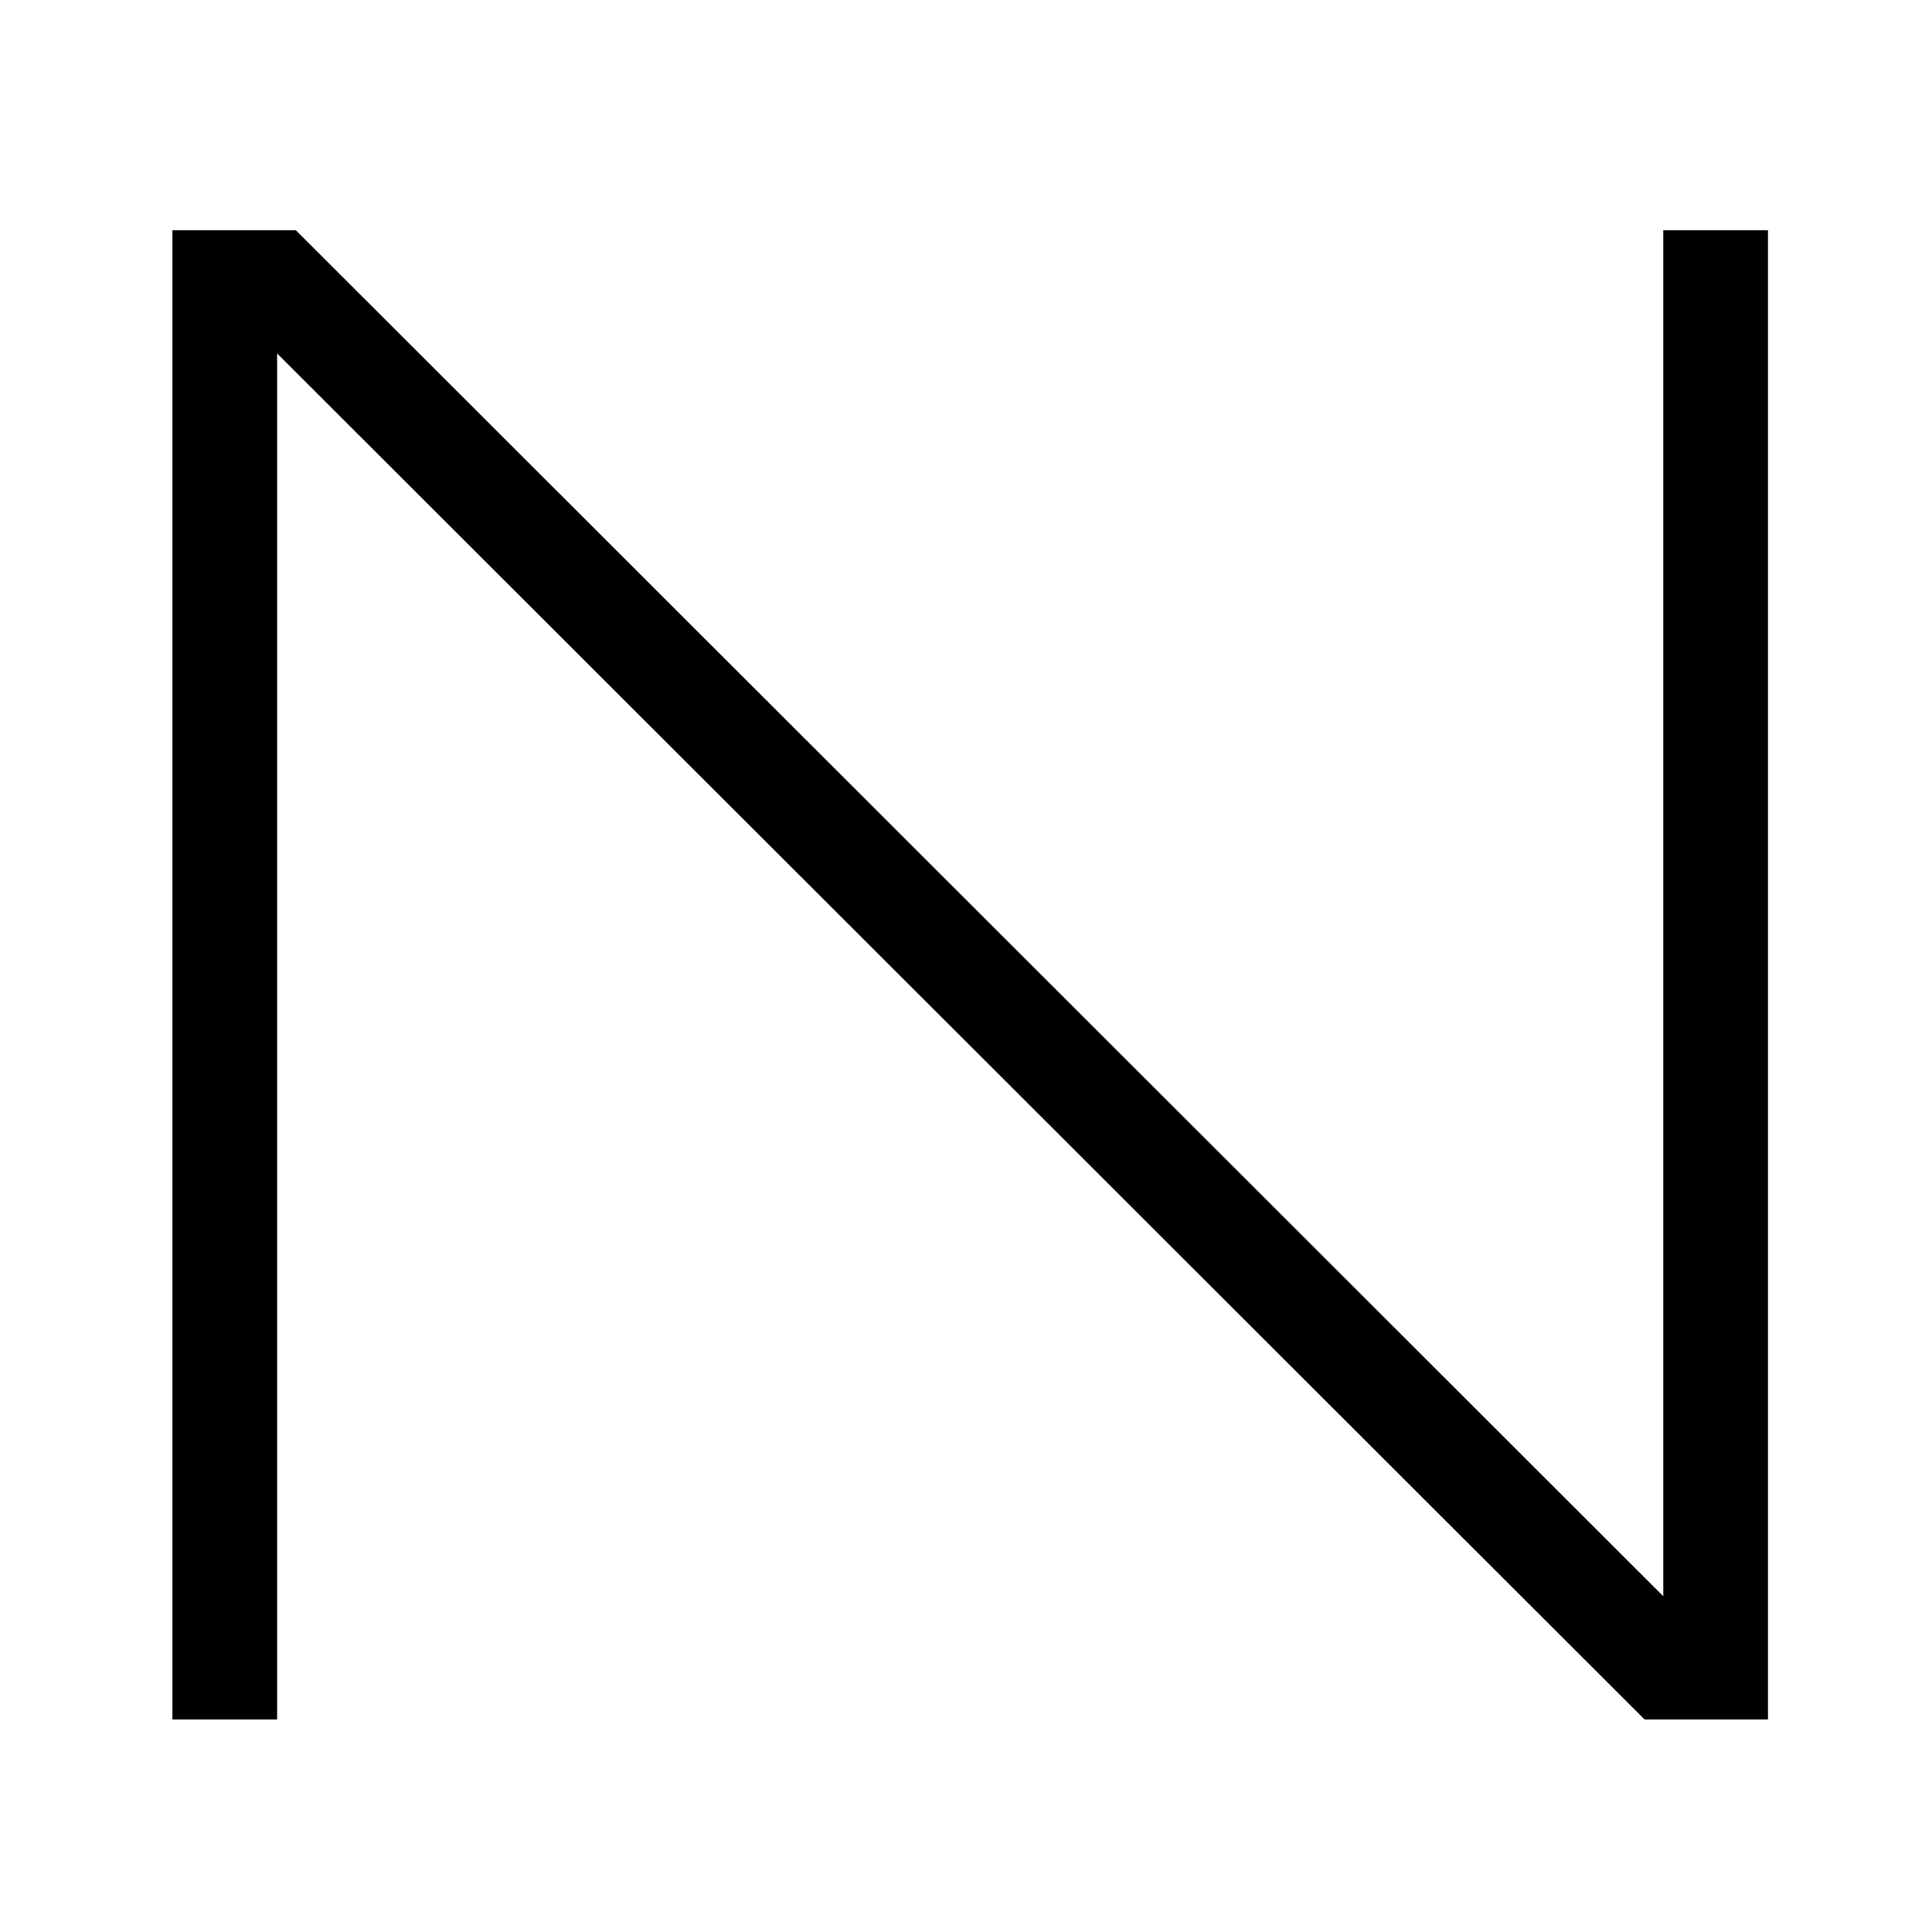
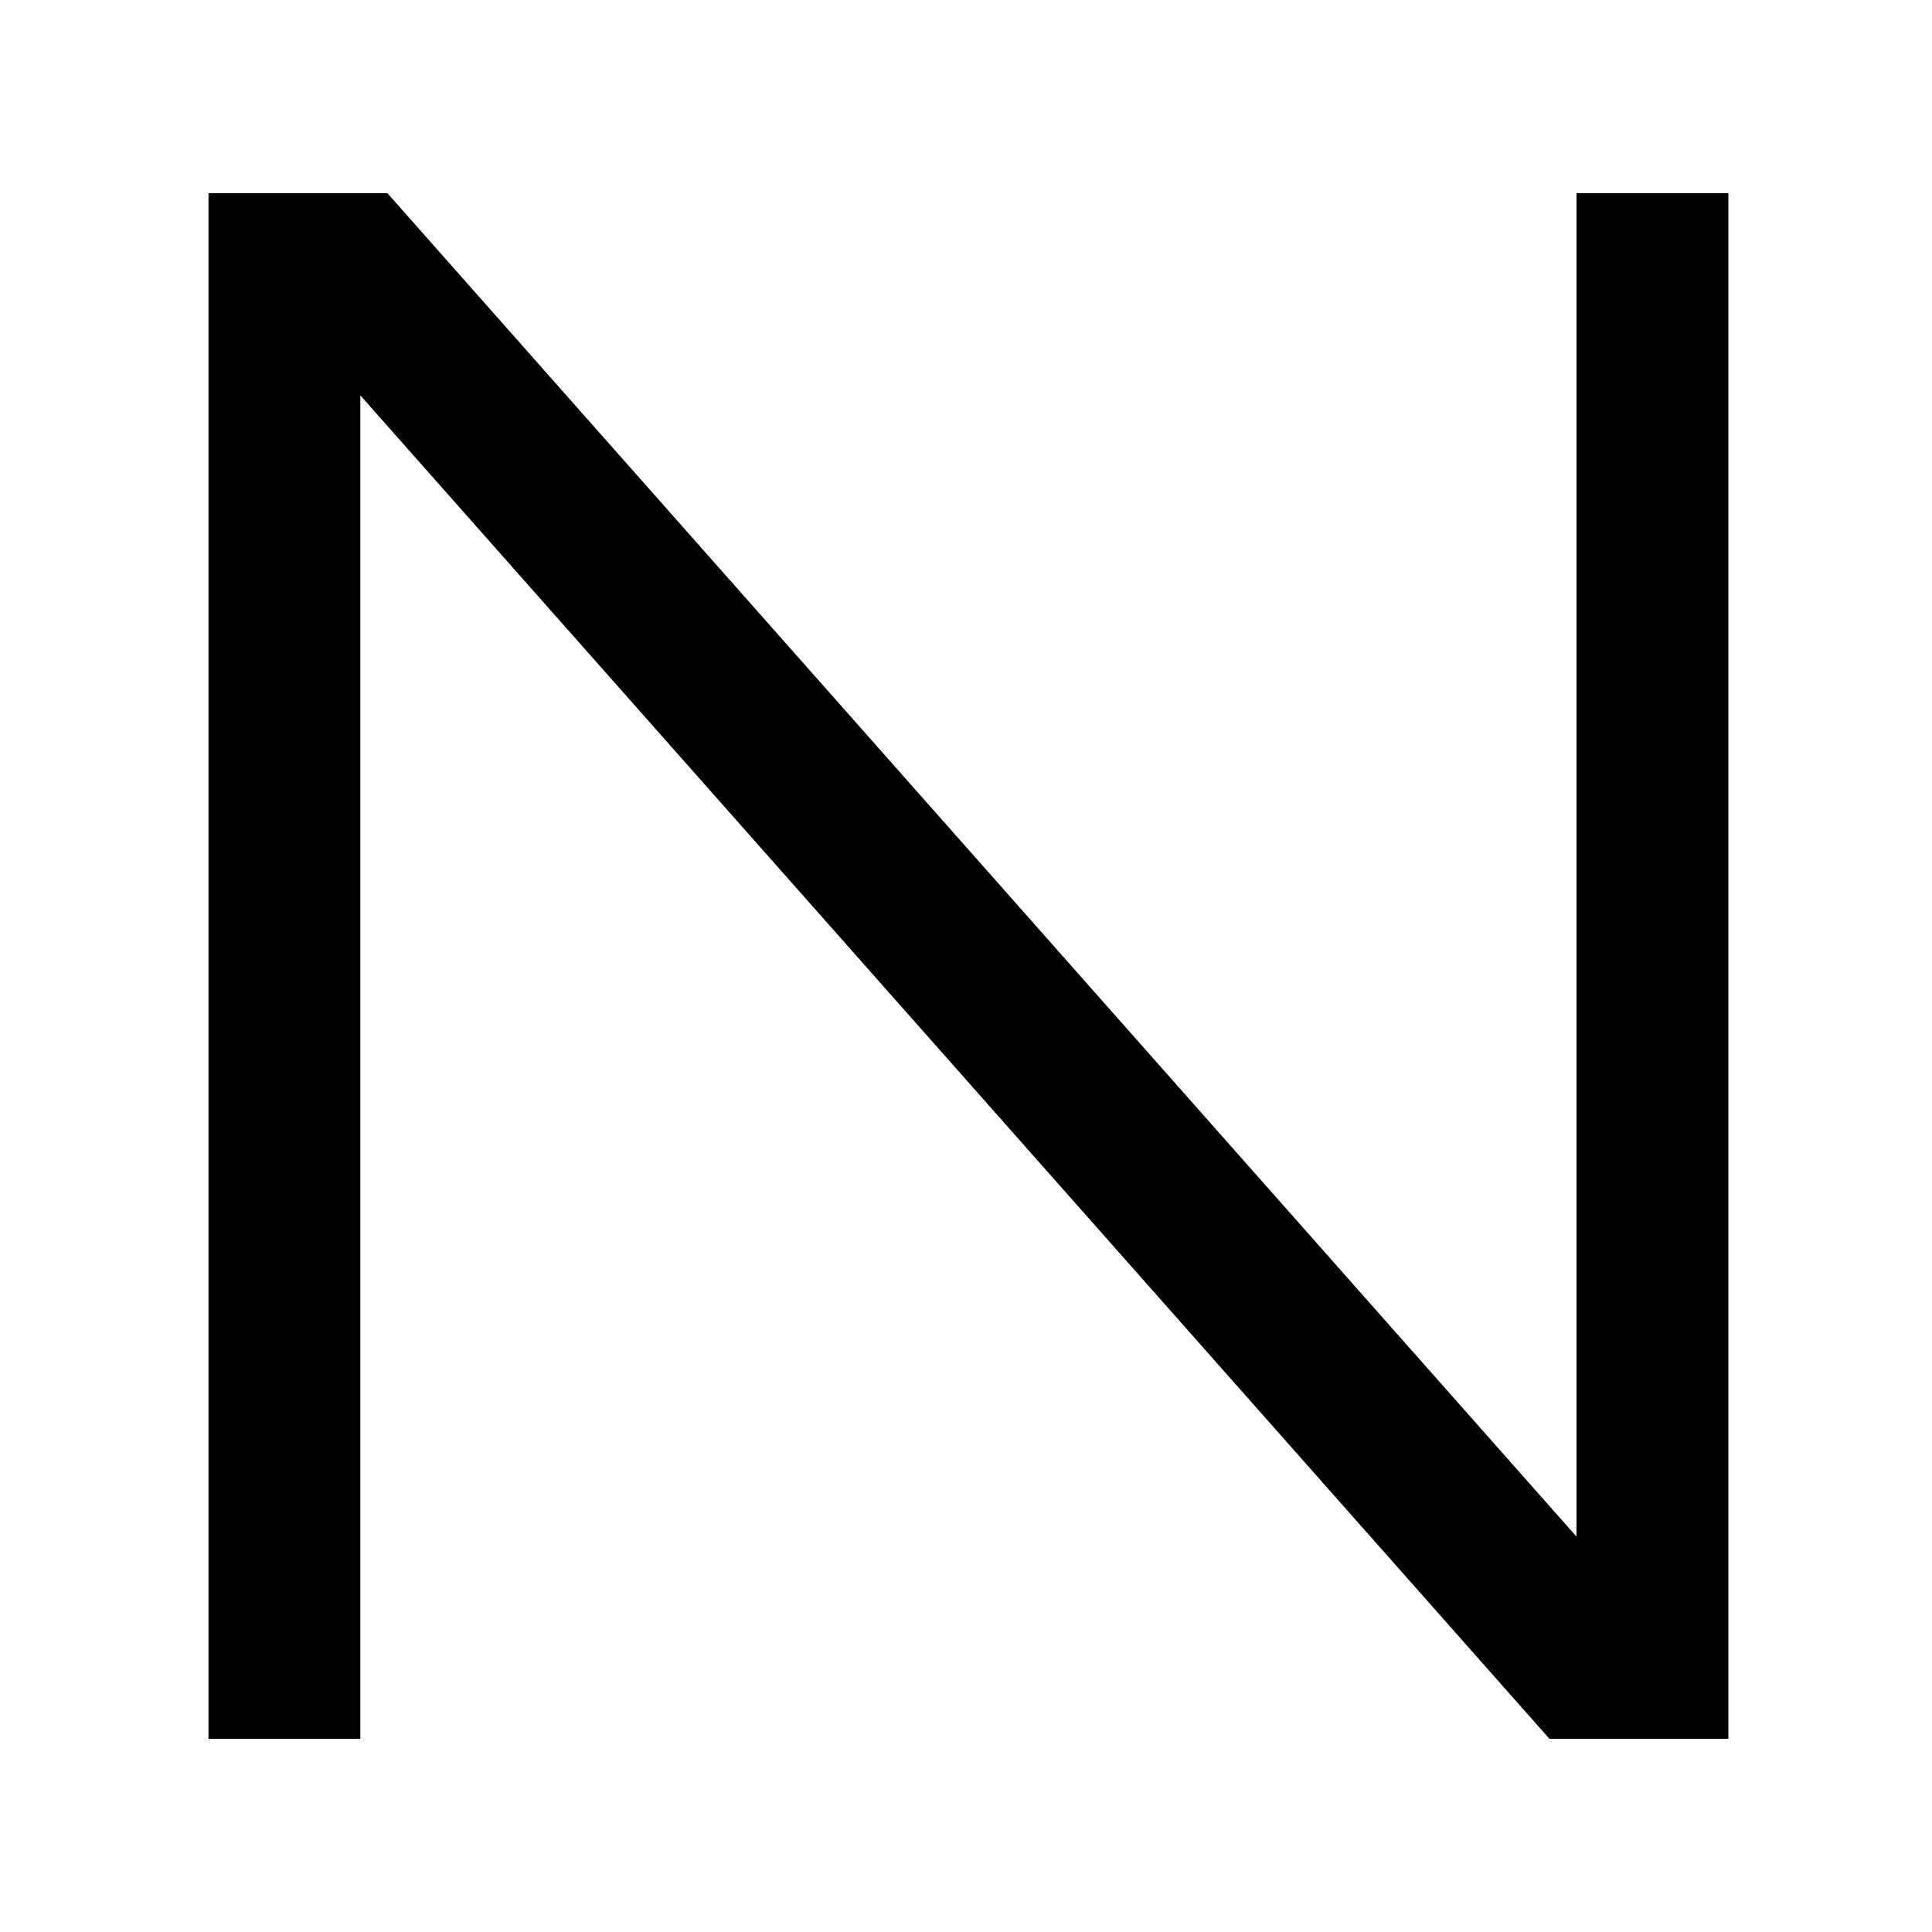
<svg xmlns="http://www.w3.org/2000/svg" width="1000" height="1000" viewBox="0 0 264.583 264.583" version="1.1" id="svg8">
  <defs id="defs2">
    <clipPath id="clipPath900" clipPathUnits="userSpaceOnUse">
      <rect y="50.56" x="0" height="246.441" width="264.583" id="rect902" style="fill:none;stroke:#000000;stroke-width:0.265;stroke-miterlimit:4;stroke-dasharray:none;stroke-opacity:1" />
    </clipPath>
  </defs>
  <g id="layer1" transform="translate(0,-32.41665)">
-     <g transform="matrix(0.9032792,0,0,0.8276021,13.71111,22.09801)" id="layer1-3">
-       <path clip-path="url(#clipPath900)" id="path892" d="M 18.899,297 V 50.56 L 244.929,297 V 50.56" style="fill:none;stroke:#000000;stroke-width:15.875;stroke-linecap:butt;stroke-linejoin:miter;stroke-miterlimit:4;stroke-dasharray:none;stroke-opacity:1" />
+     <g transform="matrix(0.8288813,0,0,0.8588955,23.28333,15.44965)" id="layer1-3" style="stroke-width:25.086;stroke-miterlimit:4;stroke-dasharray:none">
+       <path clip-path="url(#clipPath900)" id="path892" d="M 18.899,297 V 50.56 L 244.929,297 V 50.56" style="fill:none;stroke:#000000;stroke-width:25.086;stroke-linecap:butt;stroke-linejoin:miter;stroke-miterlimit:4;stroke-dasharray:none;stroke-opacity:1" />
    </g>
  </g>
</svg>
